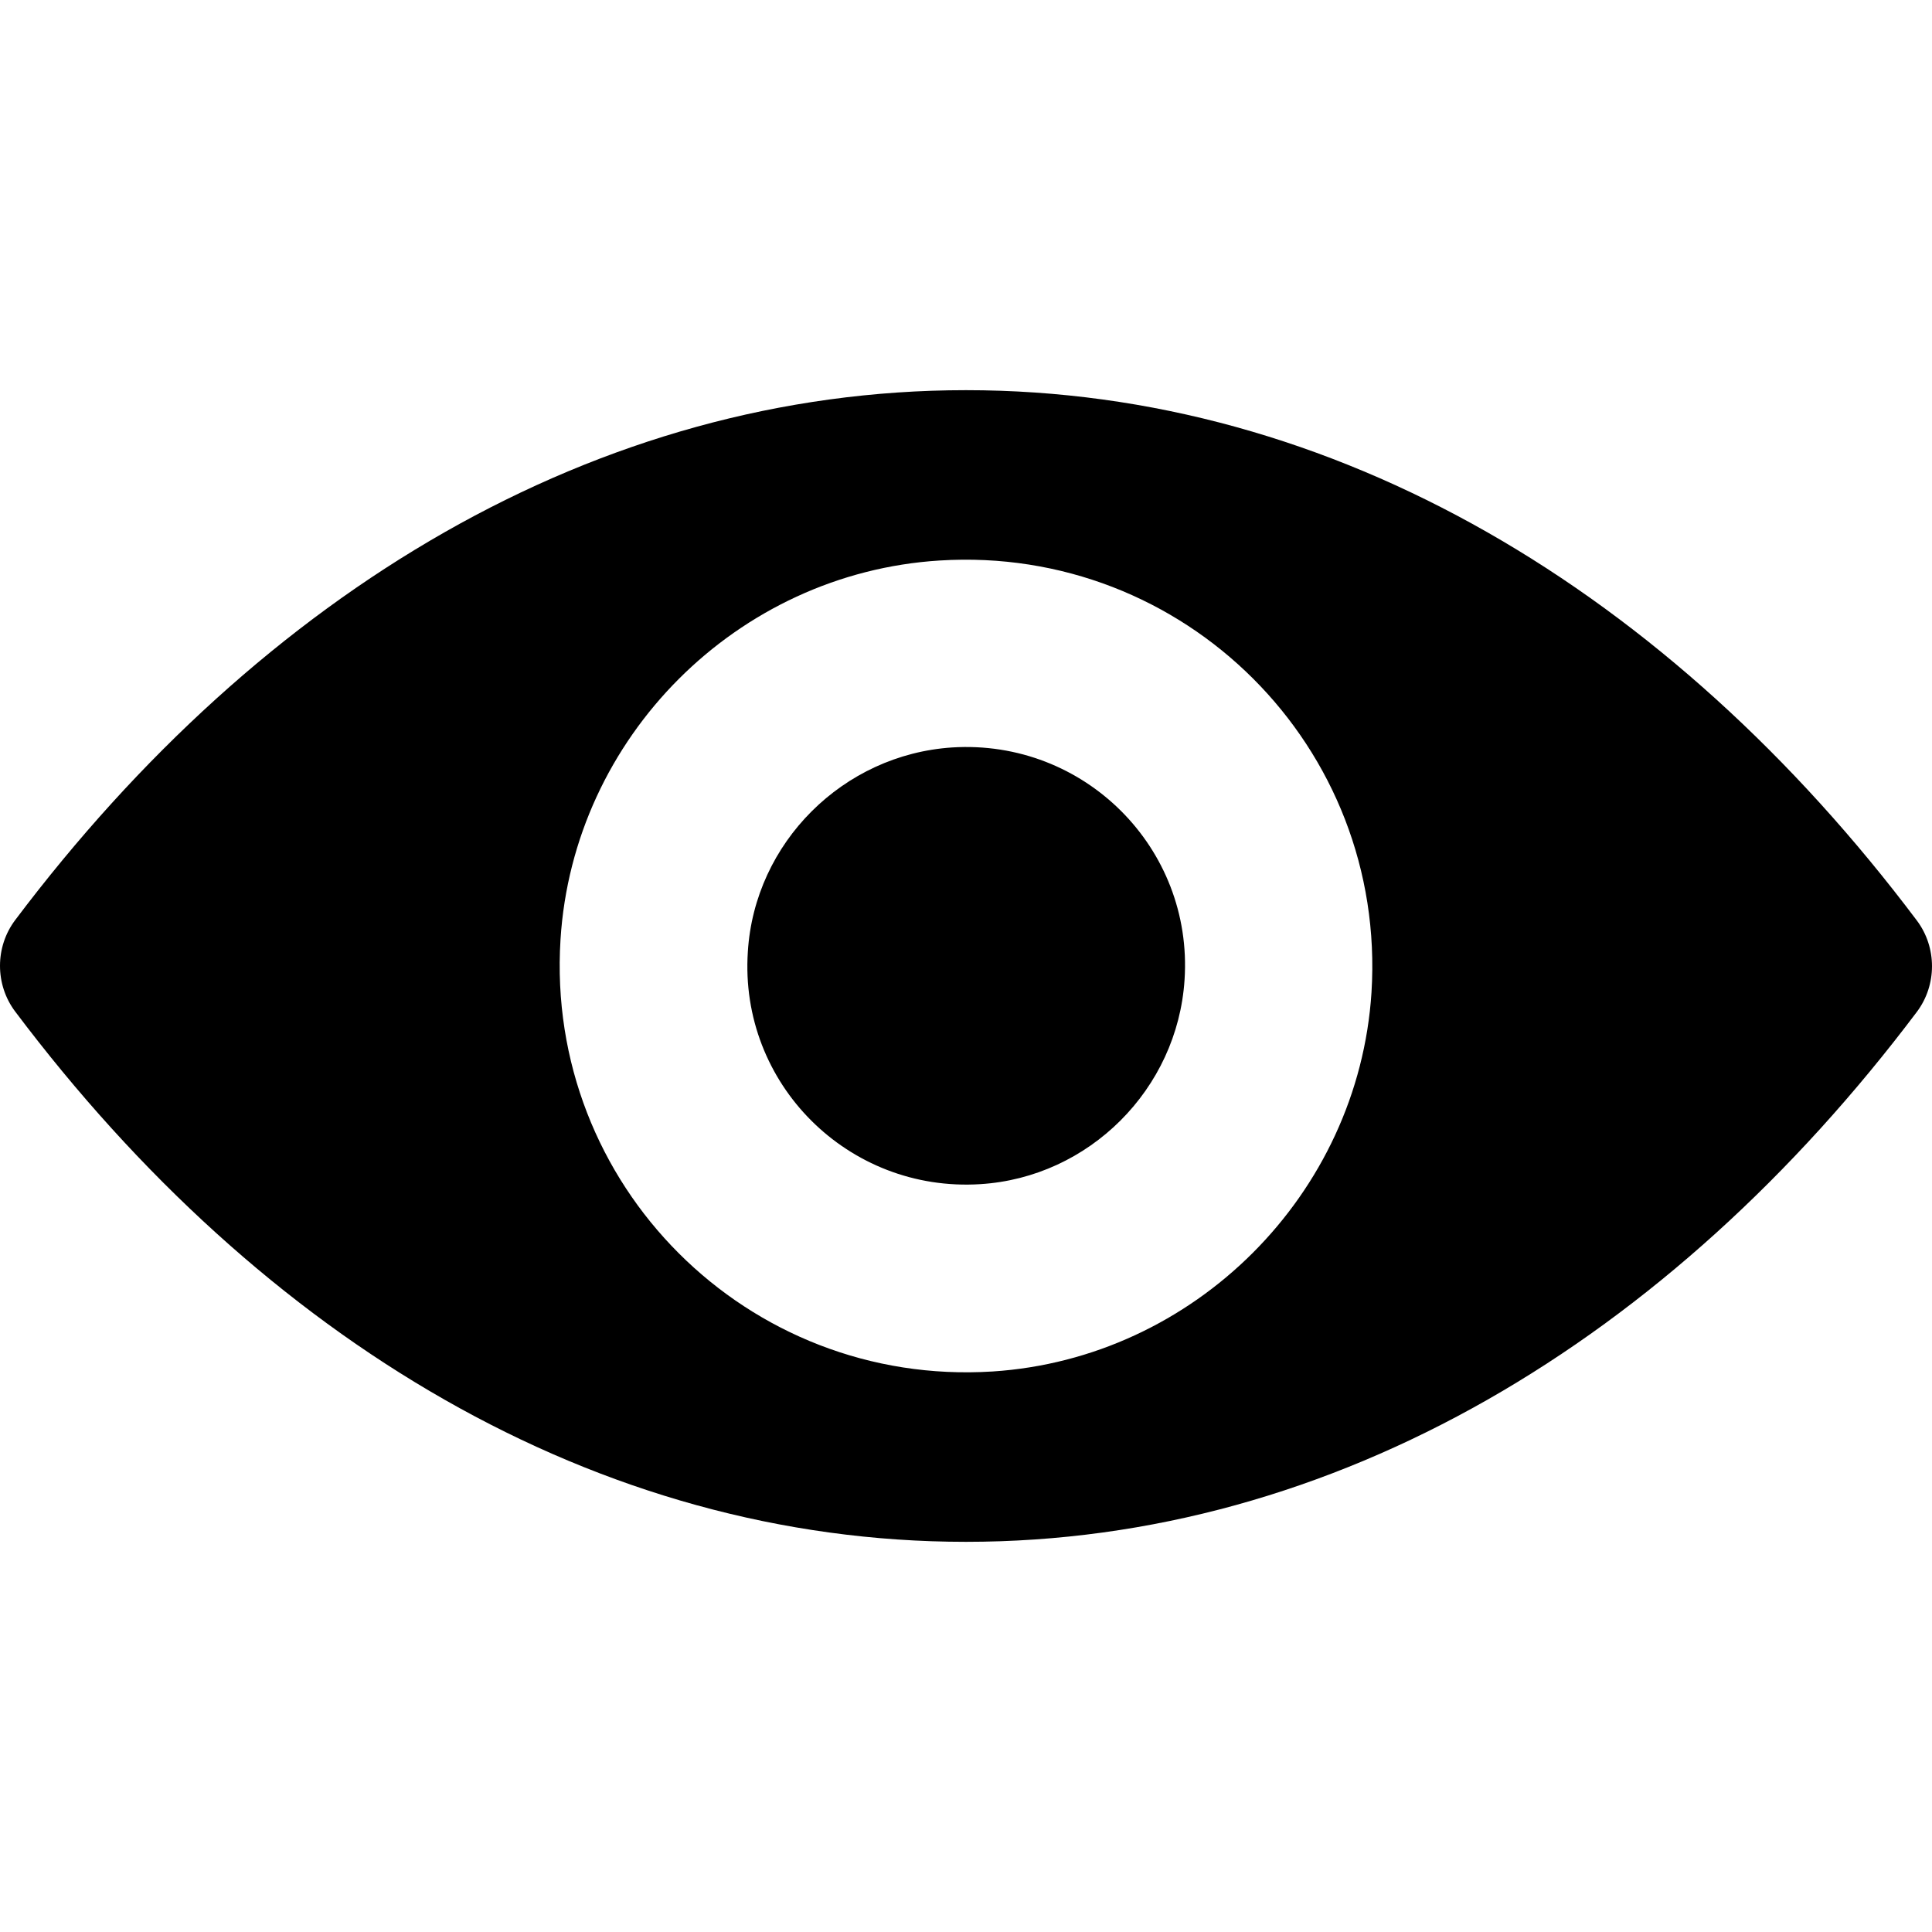
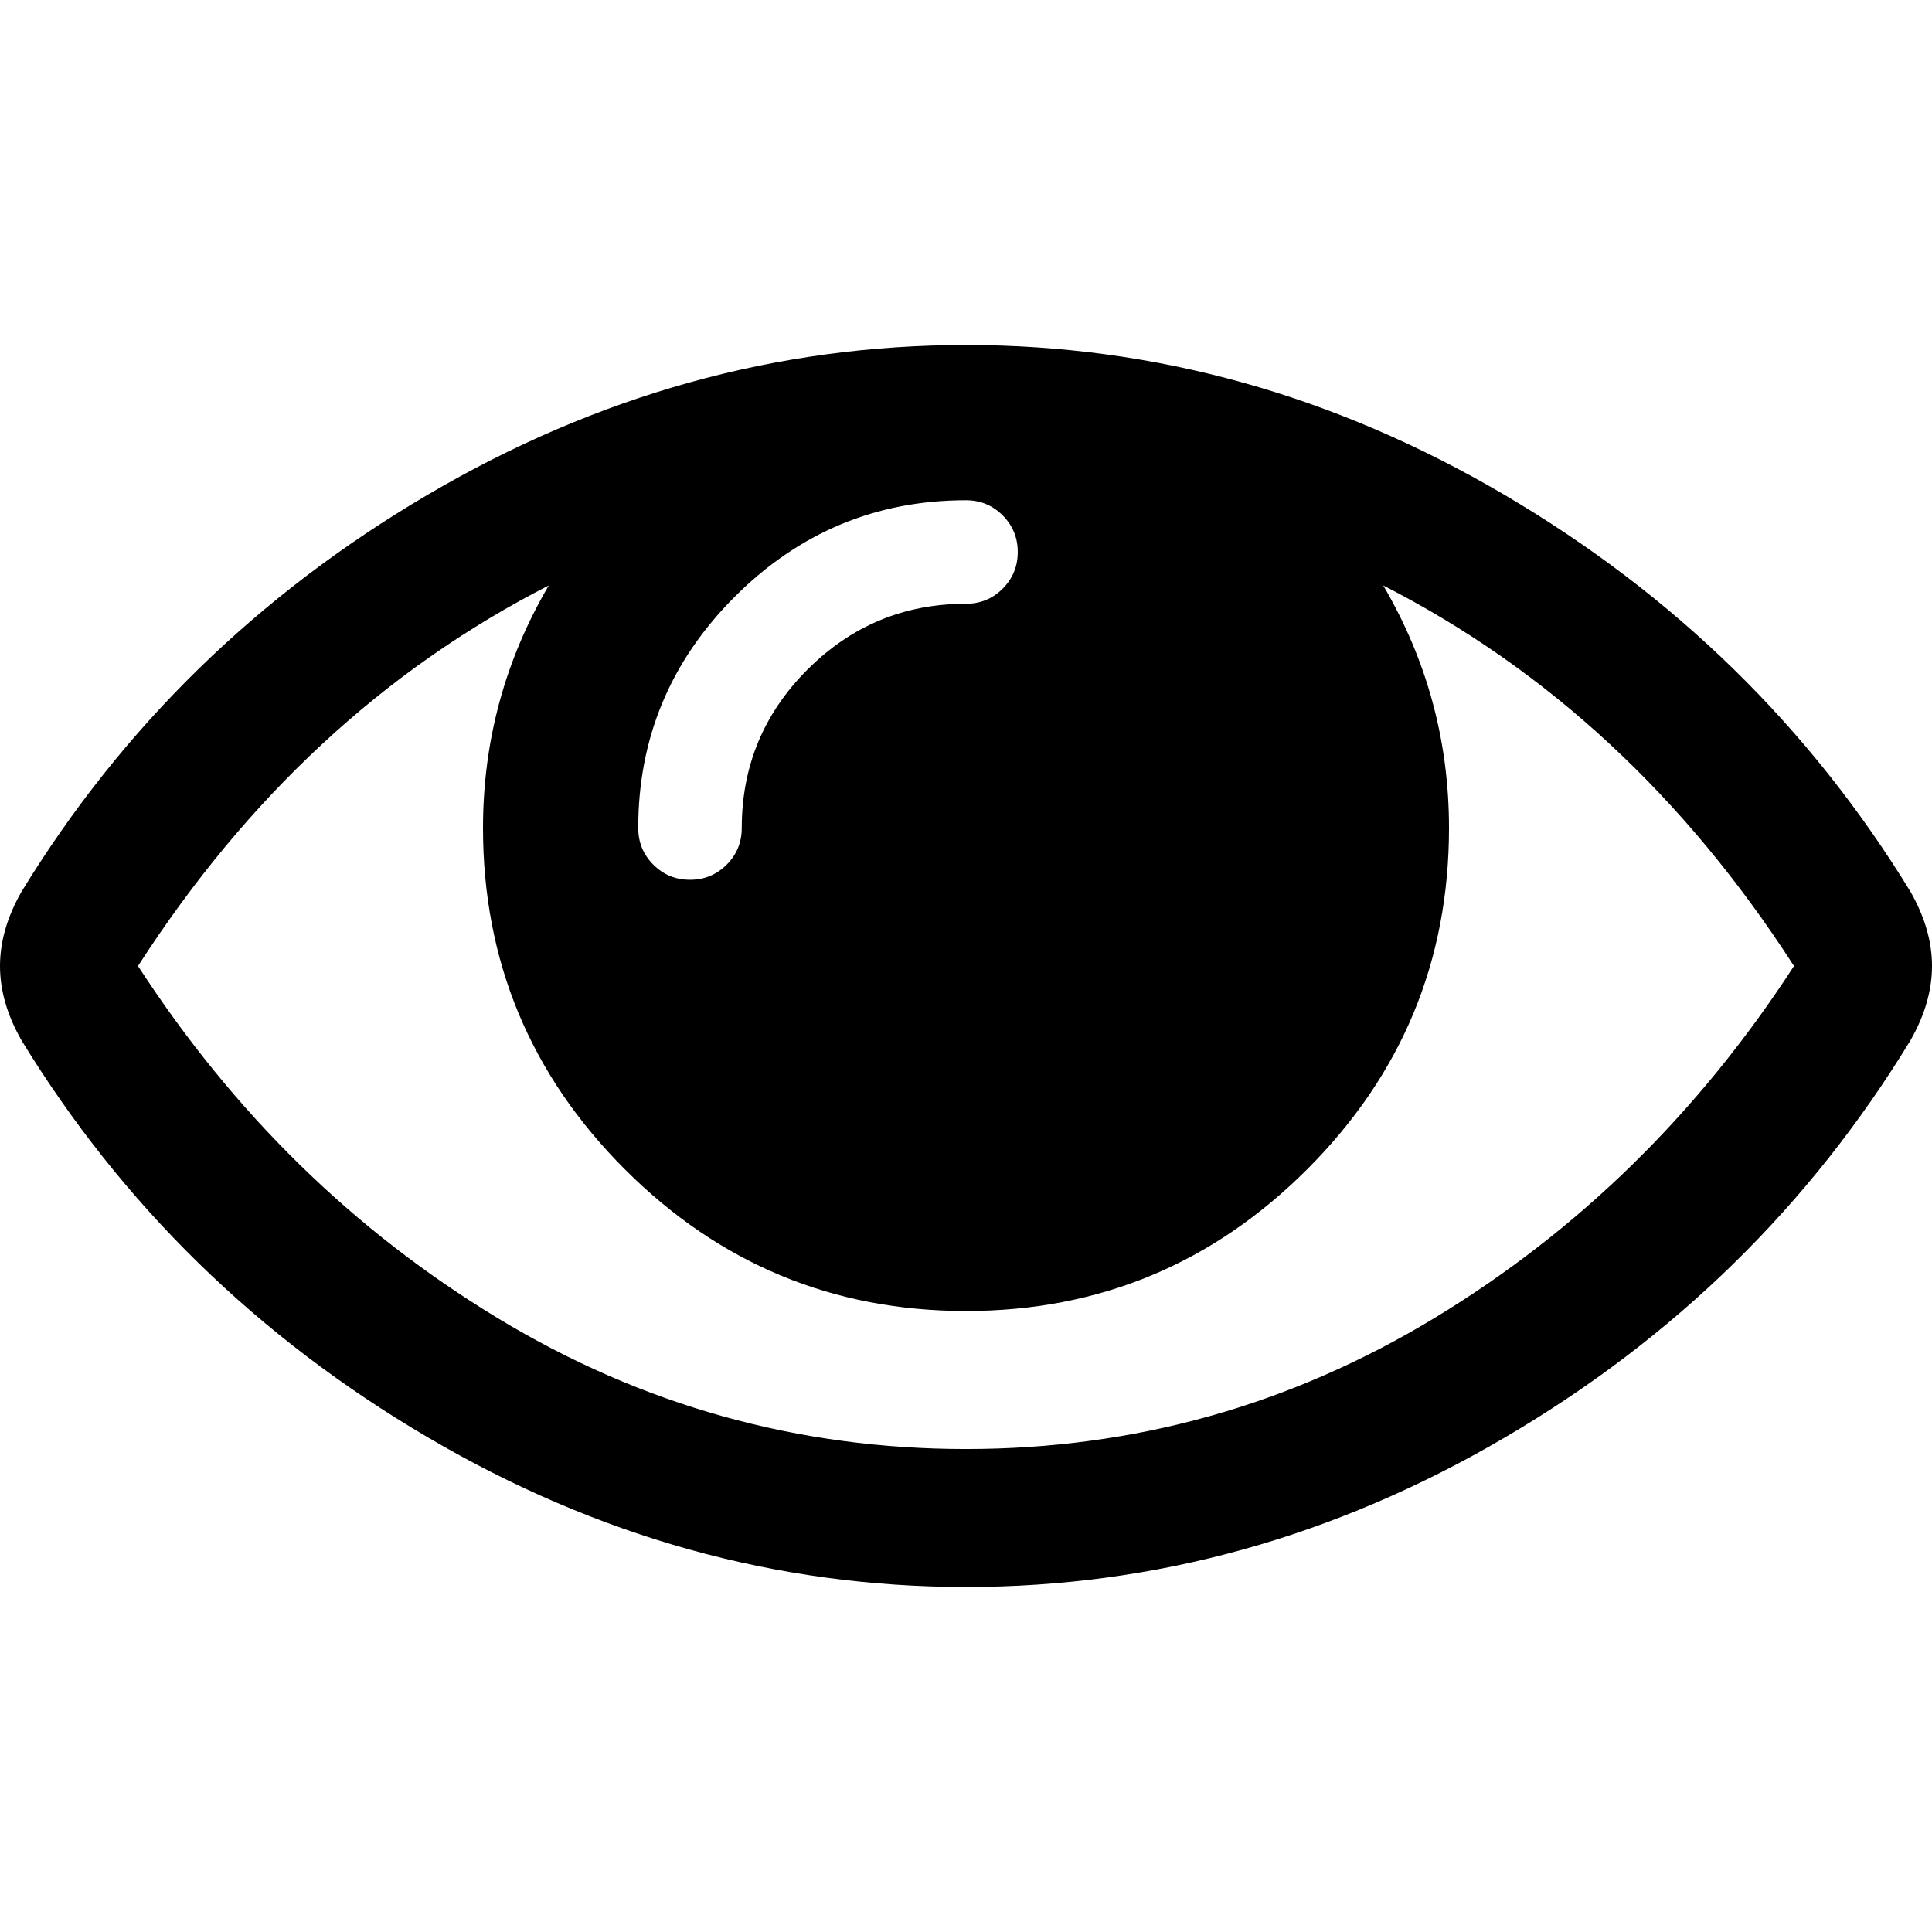
- <svg xmlns="http://www.w3.org/2000/svg" version="1.1" id="Capa_1" x="0px" y="0px" viewBox="0 0 488.85 488.85" style="enable-background:new 0 0 488.85 488.85;" xml:space="preserve">
+ <svg xmlns="http://www.w3.org/2000/svg" version="1.1" x="0px" y="0px" viewBox="0 0 511.626 511.626" xml:space="preserve">
  <g>
-     <path d="M244.425,98.725c-93.4,0-178.1,51.1-240.6,134.1c-5.1,6.8-5.1,16.3,0,23.1c62.5,83.1,147.2,134.2,240.6,134.2   s178.1-51.1,240.6-134.1c5.1-6.8,5.1-16.3,0-23.1C422.525,149.825,337.825,98.725,244.425,98.725z M251.125,347.025   c-62,3.9-113.2-47.2-109.3-109.3c3.2-51.2,44.7-92.7,95.9-95.9c62-3.9,113.2,47.2,109.3,109.3   C343.725,302.225,302.225,343.725,251.125,347.025z M248.025,299.625c-33.4,2.1-61-25.4-58.8-58.8c1.7-27.6,24.1-49.9,51.7-51.7   c33.4-2.1,61,25.4,58.8,58.8C297.925,275.625,275.525,297.925,248.025,299.625z" />
+     <path d="M505.918,236.117c-26.651-43.587-62.485-78.609-107.497-105.065c-45.015-26.457-92.549-39.687-142.608-39.687   c-50.059,0-97.595,13.225-142.61,39.687C68.187,157.508,32.355,192.53,5.708,236.117C1.903,242.778,0,249.345,0,255.818   c0,6.473,1.903,13.04,5.708,19.699c26.647,43.589,62.479,78.614,107.495,105.064c45.015,26.46,92.551,39.68,142.61,39.68   c50.06,0,97.594-13.176,142.608-39.536c45.012-26.361,80.852-61.432,107.497-105.208c3.806-6.659,5.708-13.223,5.708-19.699   C511.626,249.345,509.724,242.778,505.918,236.117z M194.568,158.03c17.034-17.034,37.447-25.554,61.242-25.554   c3.805,0,7.043,1.336,9.709,3.999c2.662,2.664,4,5.901,4,9.707c0,3.809-1.338,7.044-3.994,9.704   c-2.662,2.667-5.902,3.999-9.708,3.999c-16.368,0-30.362,5.808-41.971,17.416c-11.613,11.615-17.416,25.603-17.416,41.971   c0,3.811-1.336,7.044-3.999,9.71c-2.667,2.668-5.901,3.999-9.707,3.999c-3.809,0-7.044-1.334-9.71-3.999   c-2.667-2.666-3.999-5.903-3.999-9.71C169.015,195.482,177.535,175.065,194.568,158.03z M379.867,349.04   c-38.164,23.12-79.514,34.687-124.054,34.687c-44.539,0-85.889-11.56-124.051-34.687s-69.901-54.2-95.215-93.222   c28.931-44.921,65.19-78.518,108.777-100.783c-11.61,19.792-17.417,41.207-17.417,64.236c0,35.216,12.517,65.329,37.544,90.362   s55.151,37.544,90.362,37.544c35.214,0,65.329-12.518,90.362-37.544s37.545-55.146,37.545-90.362   c0-23.029-5.808-44.447-17.419-64.236c43.585,22.265,79.846,55.865,108.776,100.783C449.767,294.84,418.031,325.913,379.867,349.04   z" />
  </g>
-   <g>
- </g>
-   <g>
- </g>
-   <g>
- </g>
-   <g>
- </g>
-   <g>
- </g>
-   <g>
- </g>
-   <g>
- </g>
-   <g>
- </g>
-   <g>
- </g>
-   <g>
- </g>
-   <g>
- </g>
-   <g>
- </g>
-   <g>
- </g>
-   <g>
- </g>
-   <g>
- </g>
</svg>
